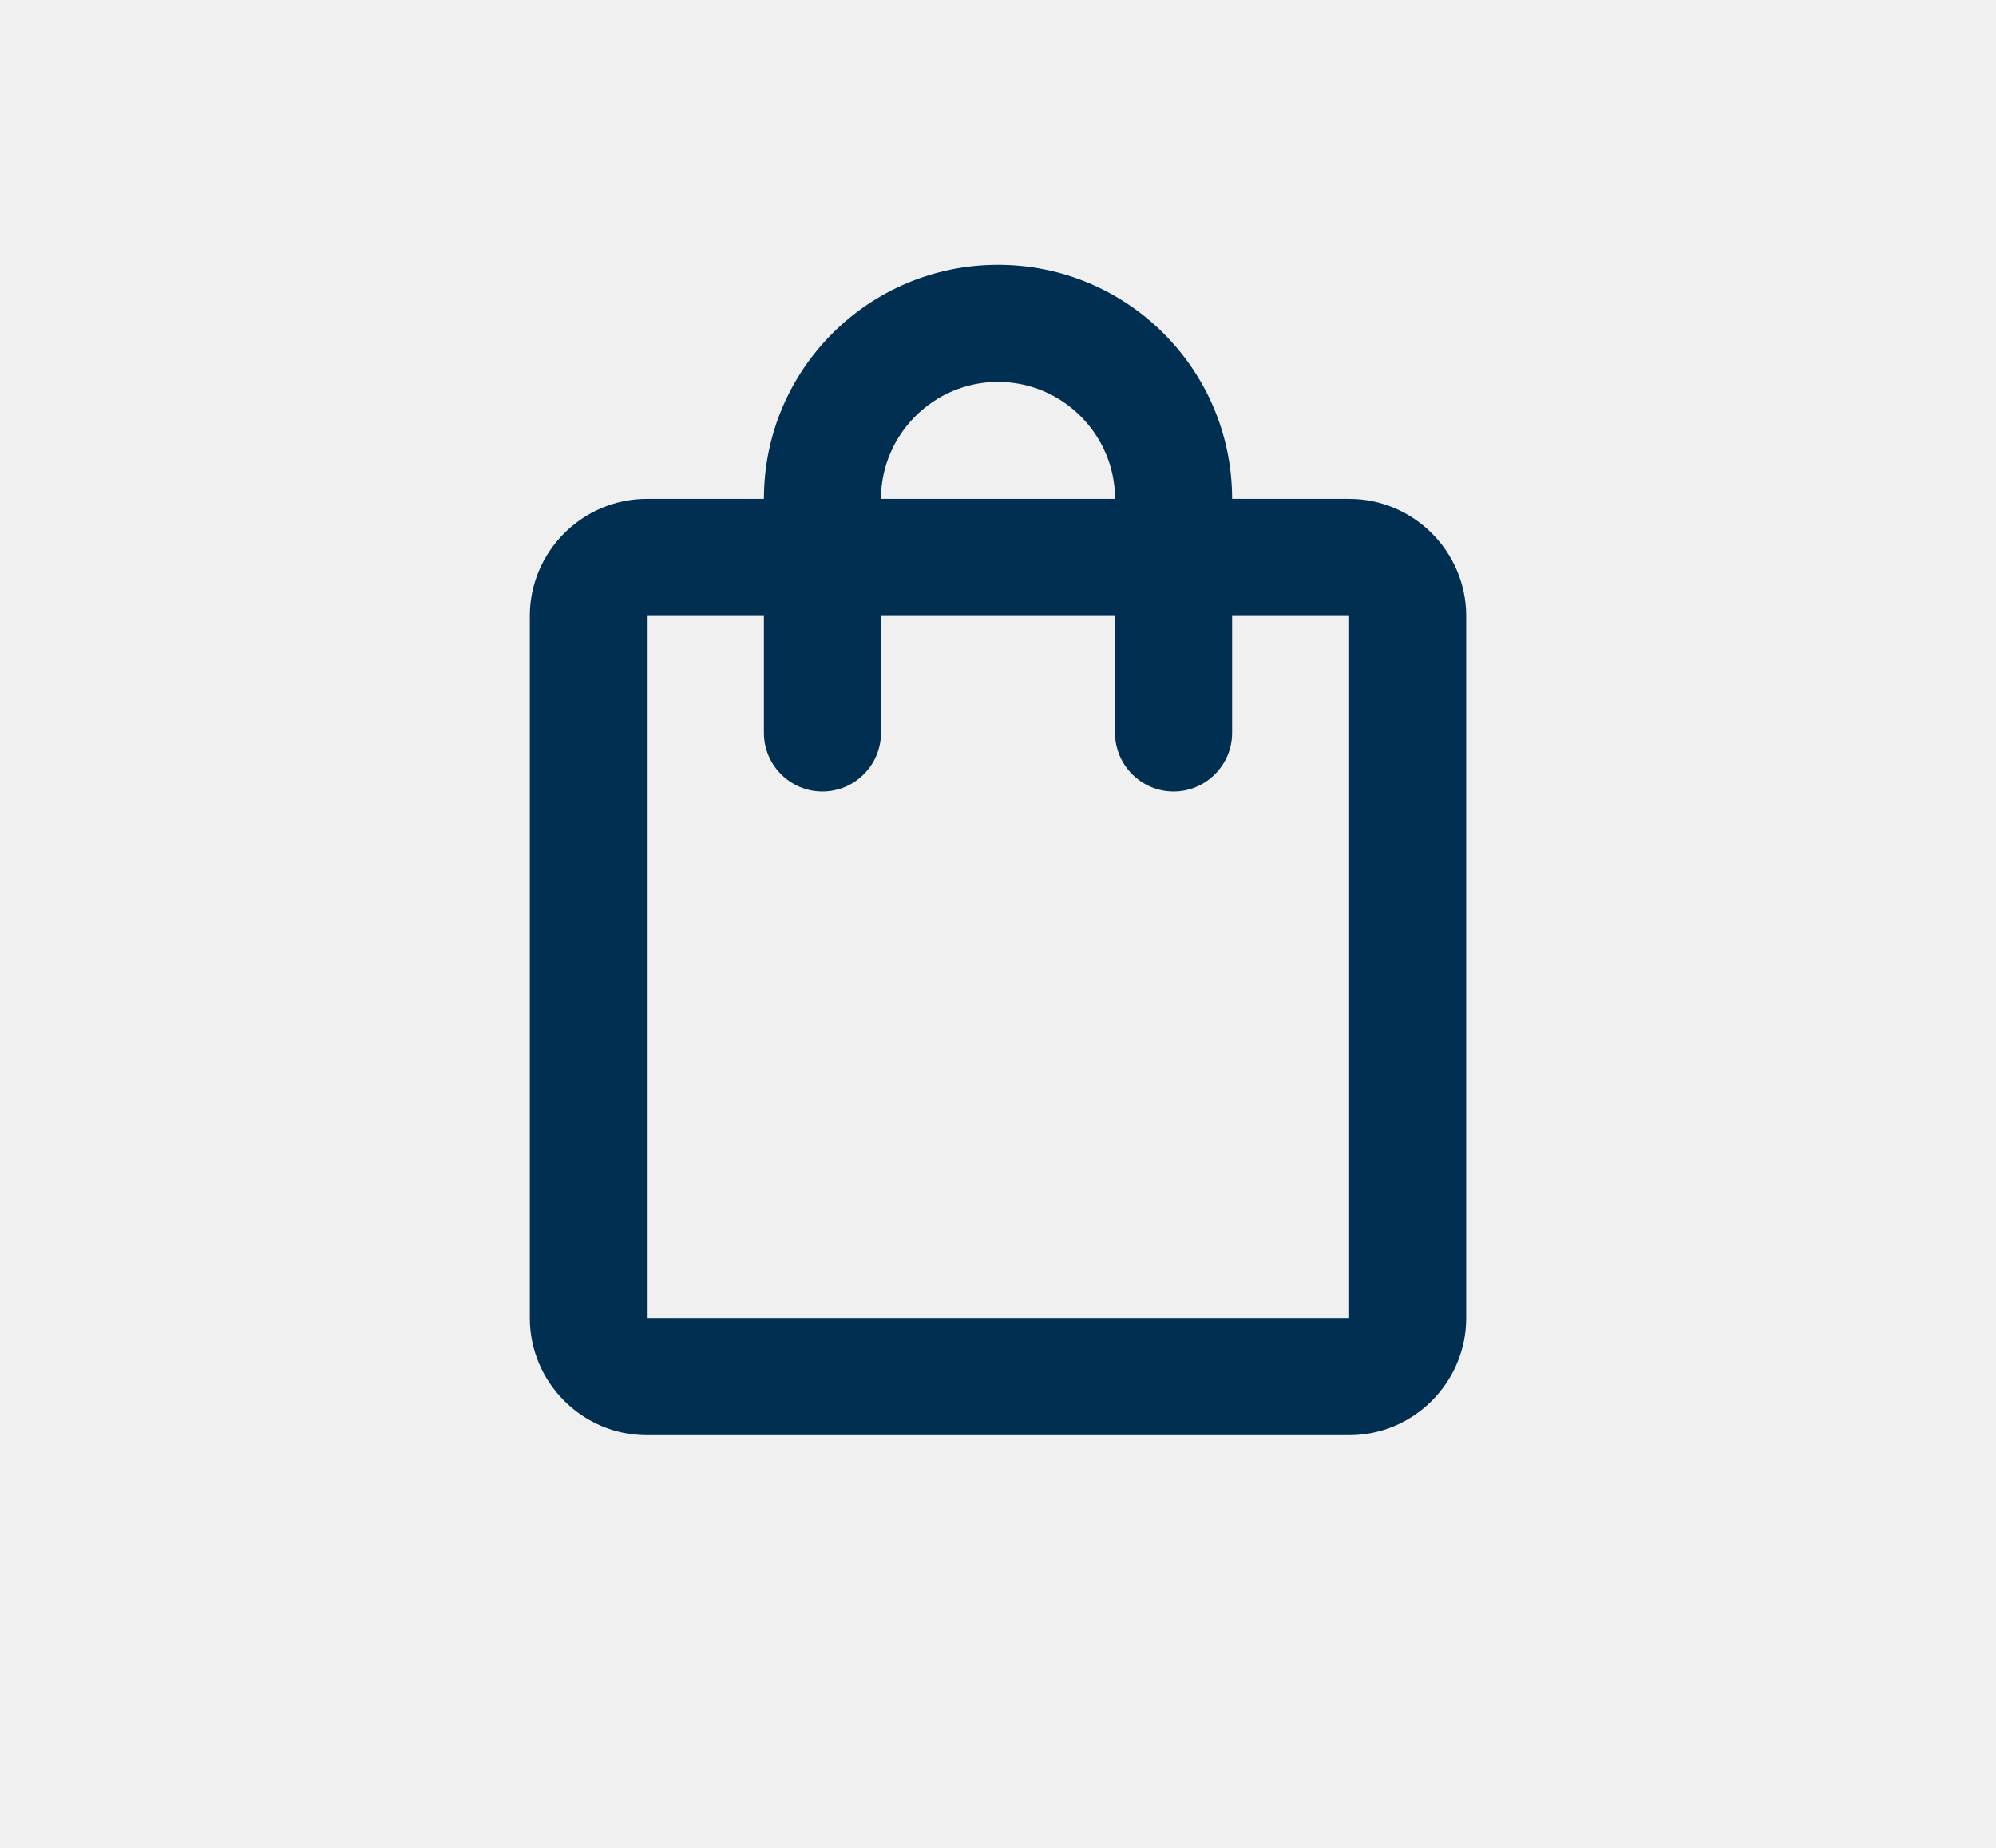
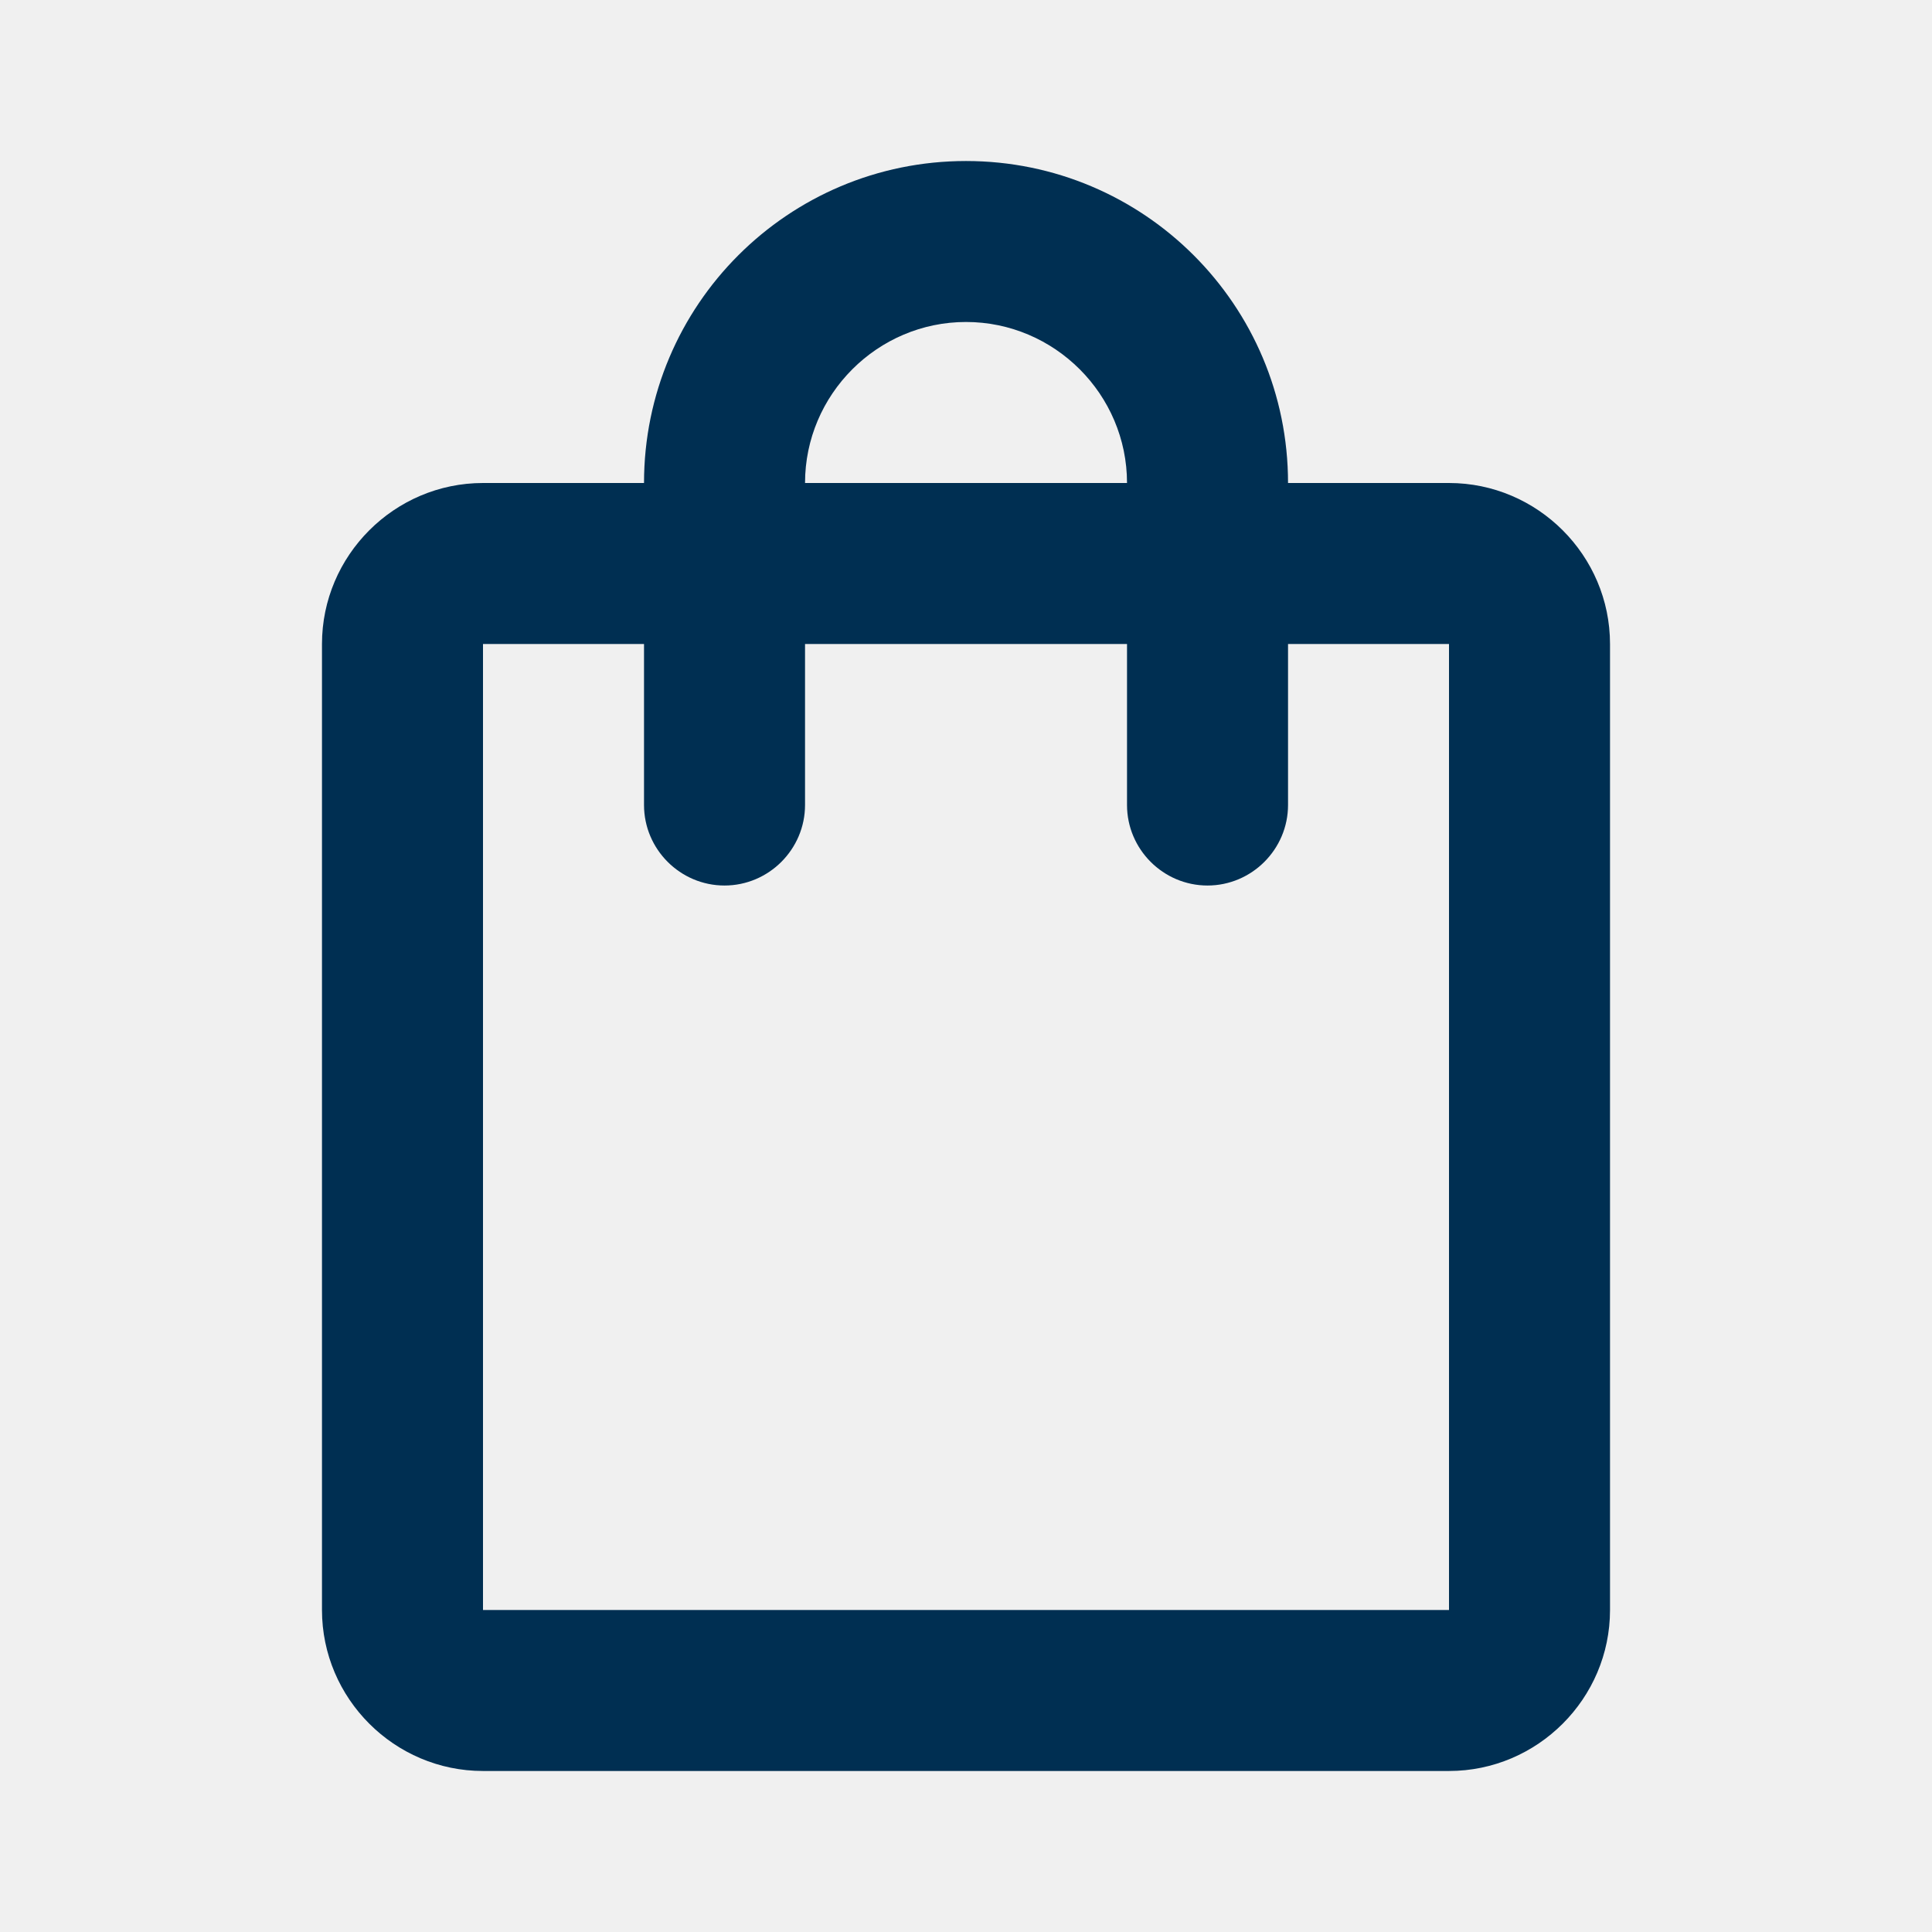
- <svg xmlns="http://www.w3.org/2000/svg" width="54" height="50" viewBox="0 0 54 50" fill="none">
-   <g clip-path="url(#clip0_261405_507)">
-     <path d="M36.5 13.499H33.334C33.334 10 30.499 7.166 27 7.166C23.501 7.166 20.667 10 20.667 13.499H17.5C15.758 13.499 14.334 14.924 14.334 16.666V35.666C14.334 37.408 15.758 38.833 17.5 38.833H36.5C38.242 38.833 39.667 37.408 39.667 35.666V16.666C39.667 14.924 38.242 13.499 36.5 13.499ZM27 10.333C28.742 10.333 30.167 11.758 30.167 13.499H23.834C23.834 11.758 25.259 10.333 27 10.333ZM36.5 35.666H17.5V16.666H20.667V19.833C20.667 20.703 21.379 21.416 22.25 21.416C23.121 21.416 23.834 20.703 23.834 19.833V16.666H30.167V19.833C30.167 20.703 30.879 21.416 31.75 21.416C32.621 21.416 33.334 20.703 33.334 19.833V16.666H36.5V35.666Z" fill="#002F52" />
+ <svg xmlns="http://www.w3.org/2000/svg" width="38" height="38" viewBox="0 0 38 38" fill="none">
+   <g clip-path="url(#clip0_261431_179)">
+     <path d="M28.5 9.5H25.334C25.334 6.001 22.499 3.167 19 3.167C15.501 3.167 12.667 6.001 12.667 9.5H9.5C7.758 9.5 6.333 10.925 6.333 12.667V31.667C6.333 33.408 7.758 34.833 9.5 34.833H28.5C30.242 34.833 31.667 33.408 31.667 31.667V12.667C31.667 10.925 30.242 9.5 28.5 9.5ZM19 6.333C20.742 6.333 22.167 7.758 22.167 9.5H15.834C15.834 7.758 17.259 6.333 19 6.333ZM28.5 31.667H9.5V12.667H12.667V15.833C12.667 16.704 13.379 17.417 14.25 17.417C15.121 17.417 15.834 16.704 15.834 15.833V12.667H22.167V15.833C22.167 16.704 22.879 17.417 23.75 17.417C24.621 17.417 25.334 16.704 25.334 15.833V12.667H28.5V31.667Z" fill="#002F52" />
  </g>
  <defs>
-     <clipPath id="clip0_261405_507">
-       <rect width="38" height="38" fill="white" transform="translate(8 4)" />
+     <clipPath id="clip0_261431_179">
+       <rect width="38" height="38" fill="white" />
    </clipPath>
  </defs>
</svg>
